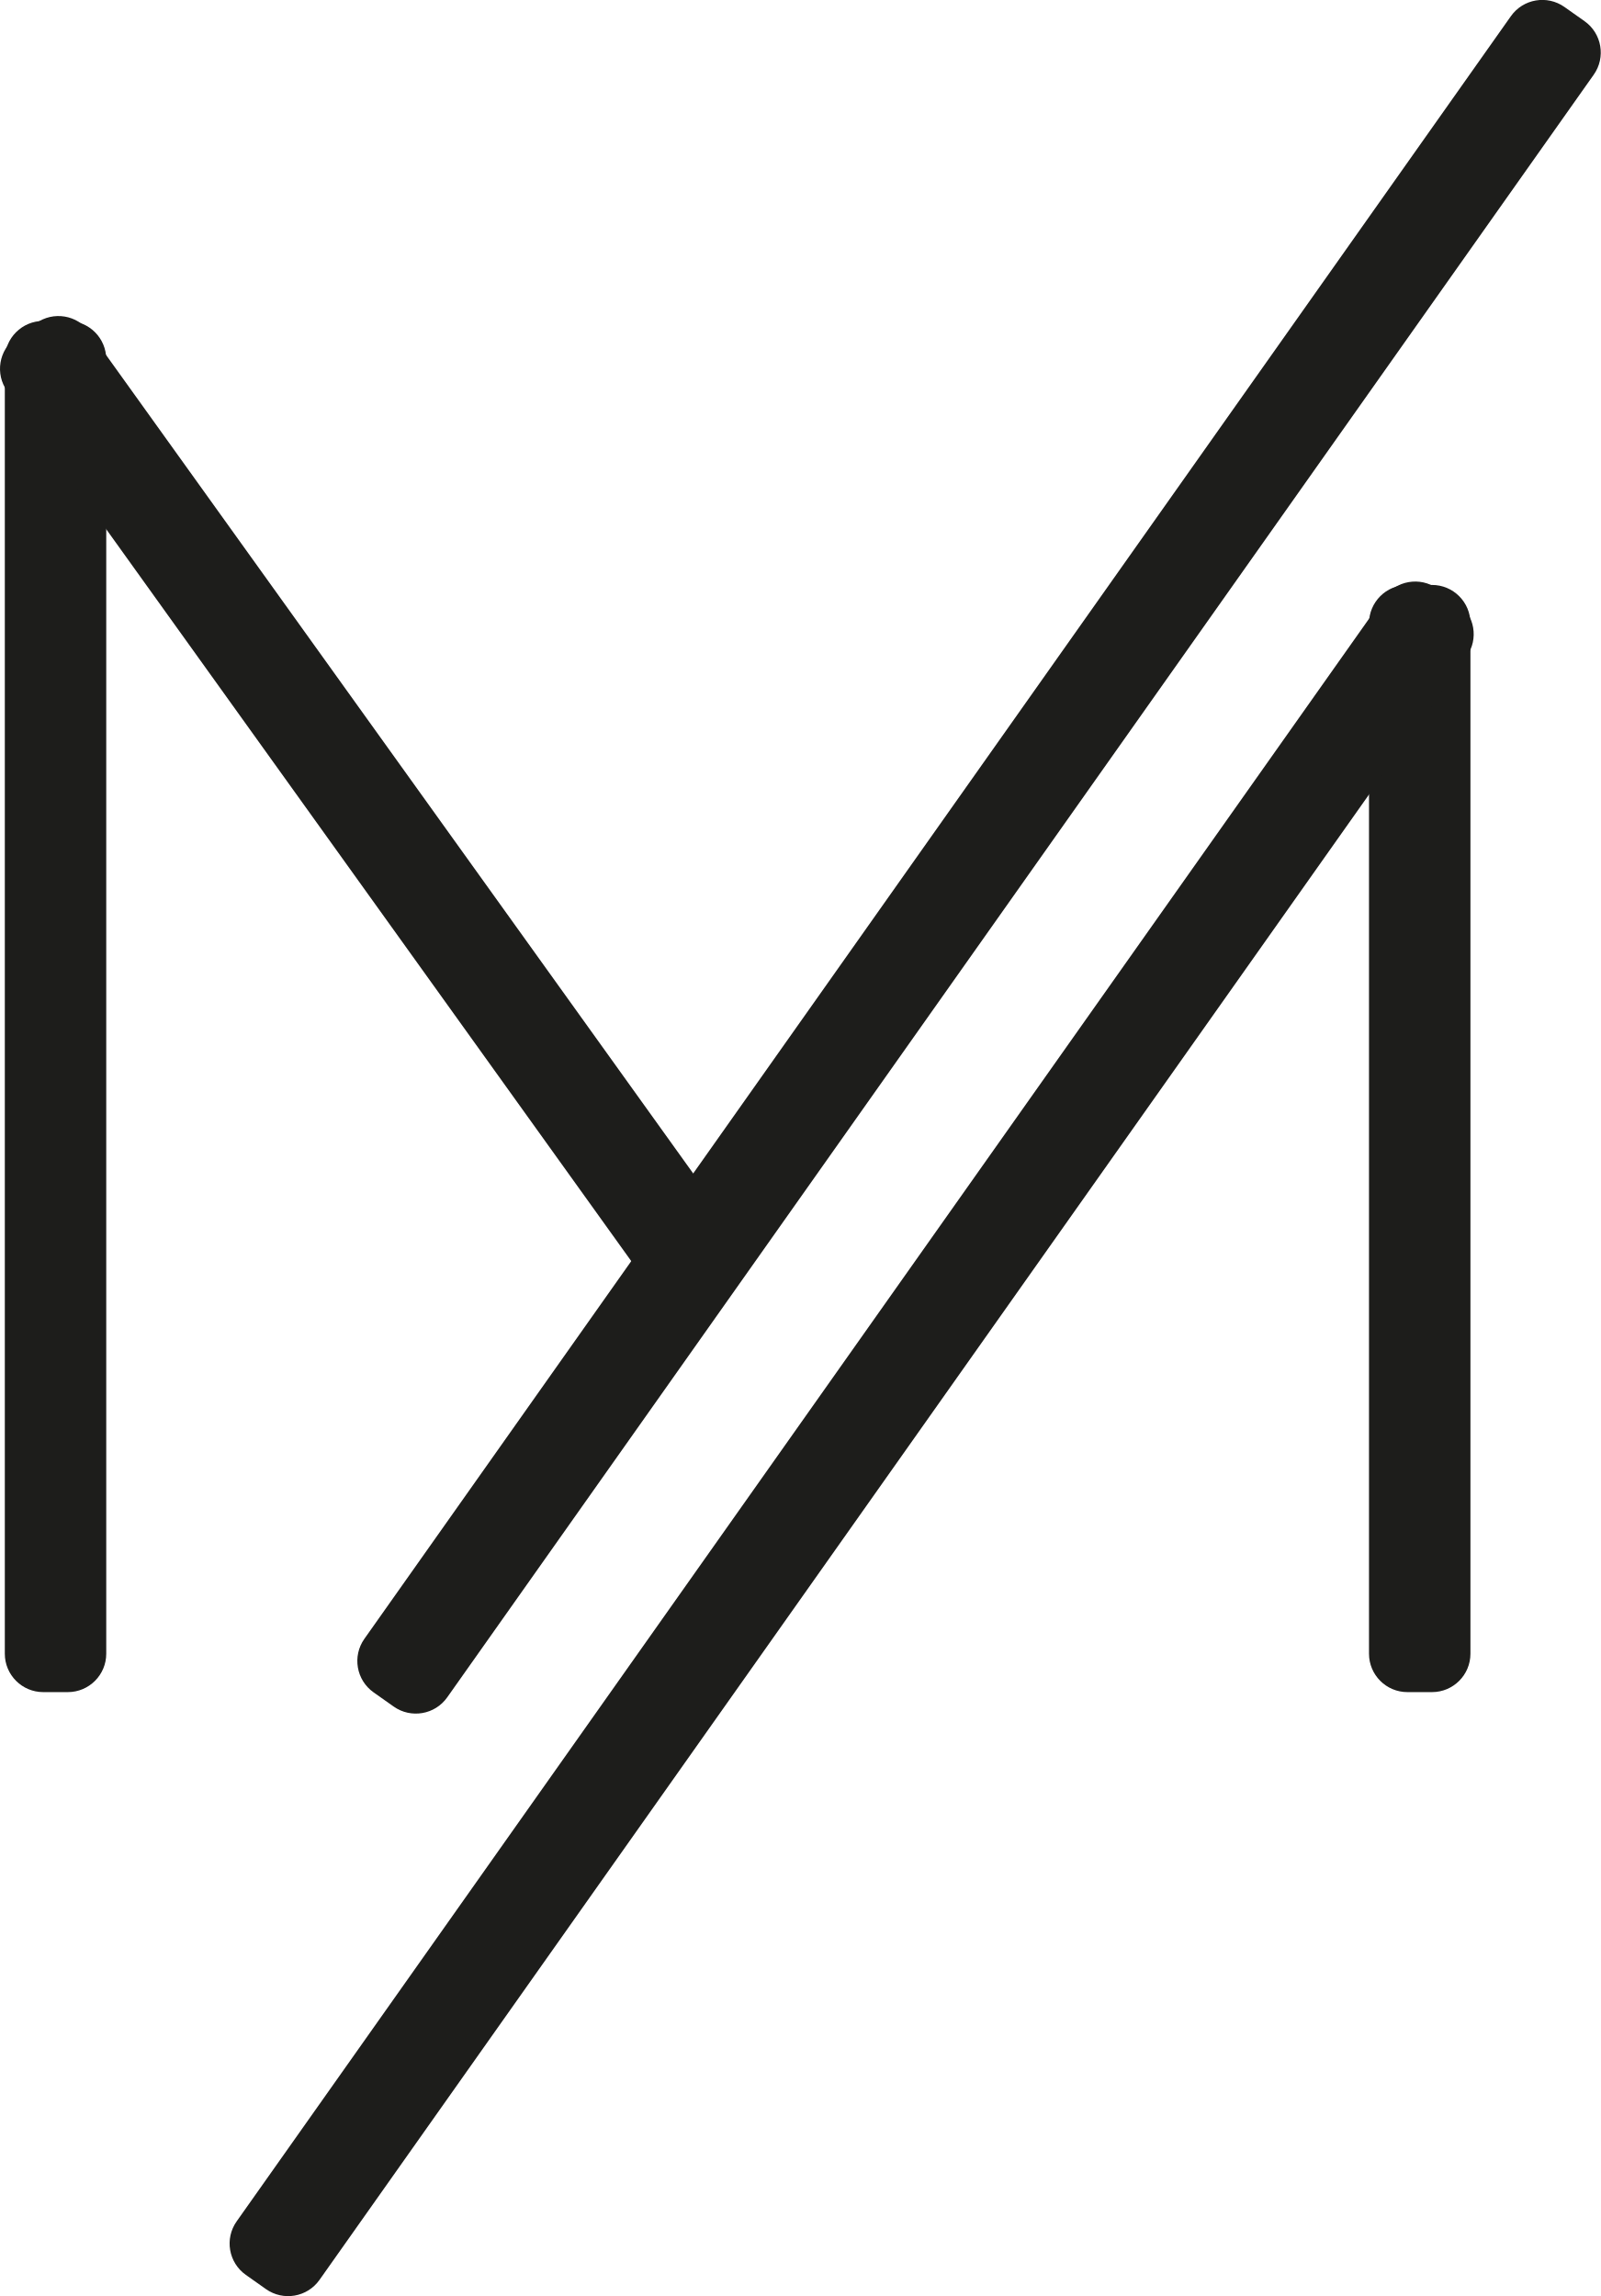
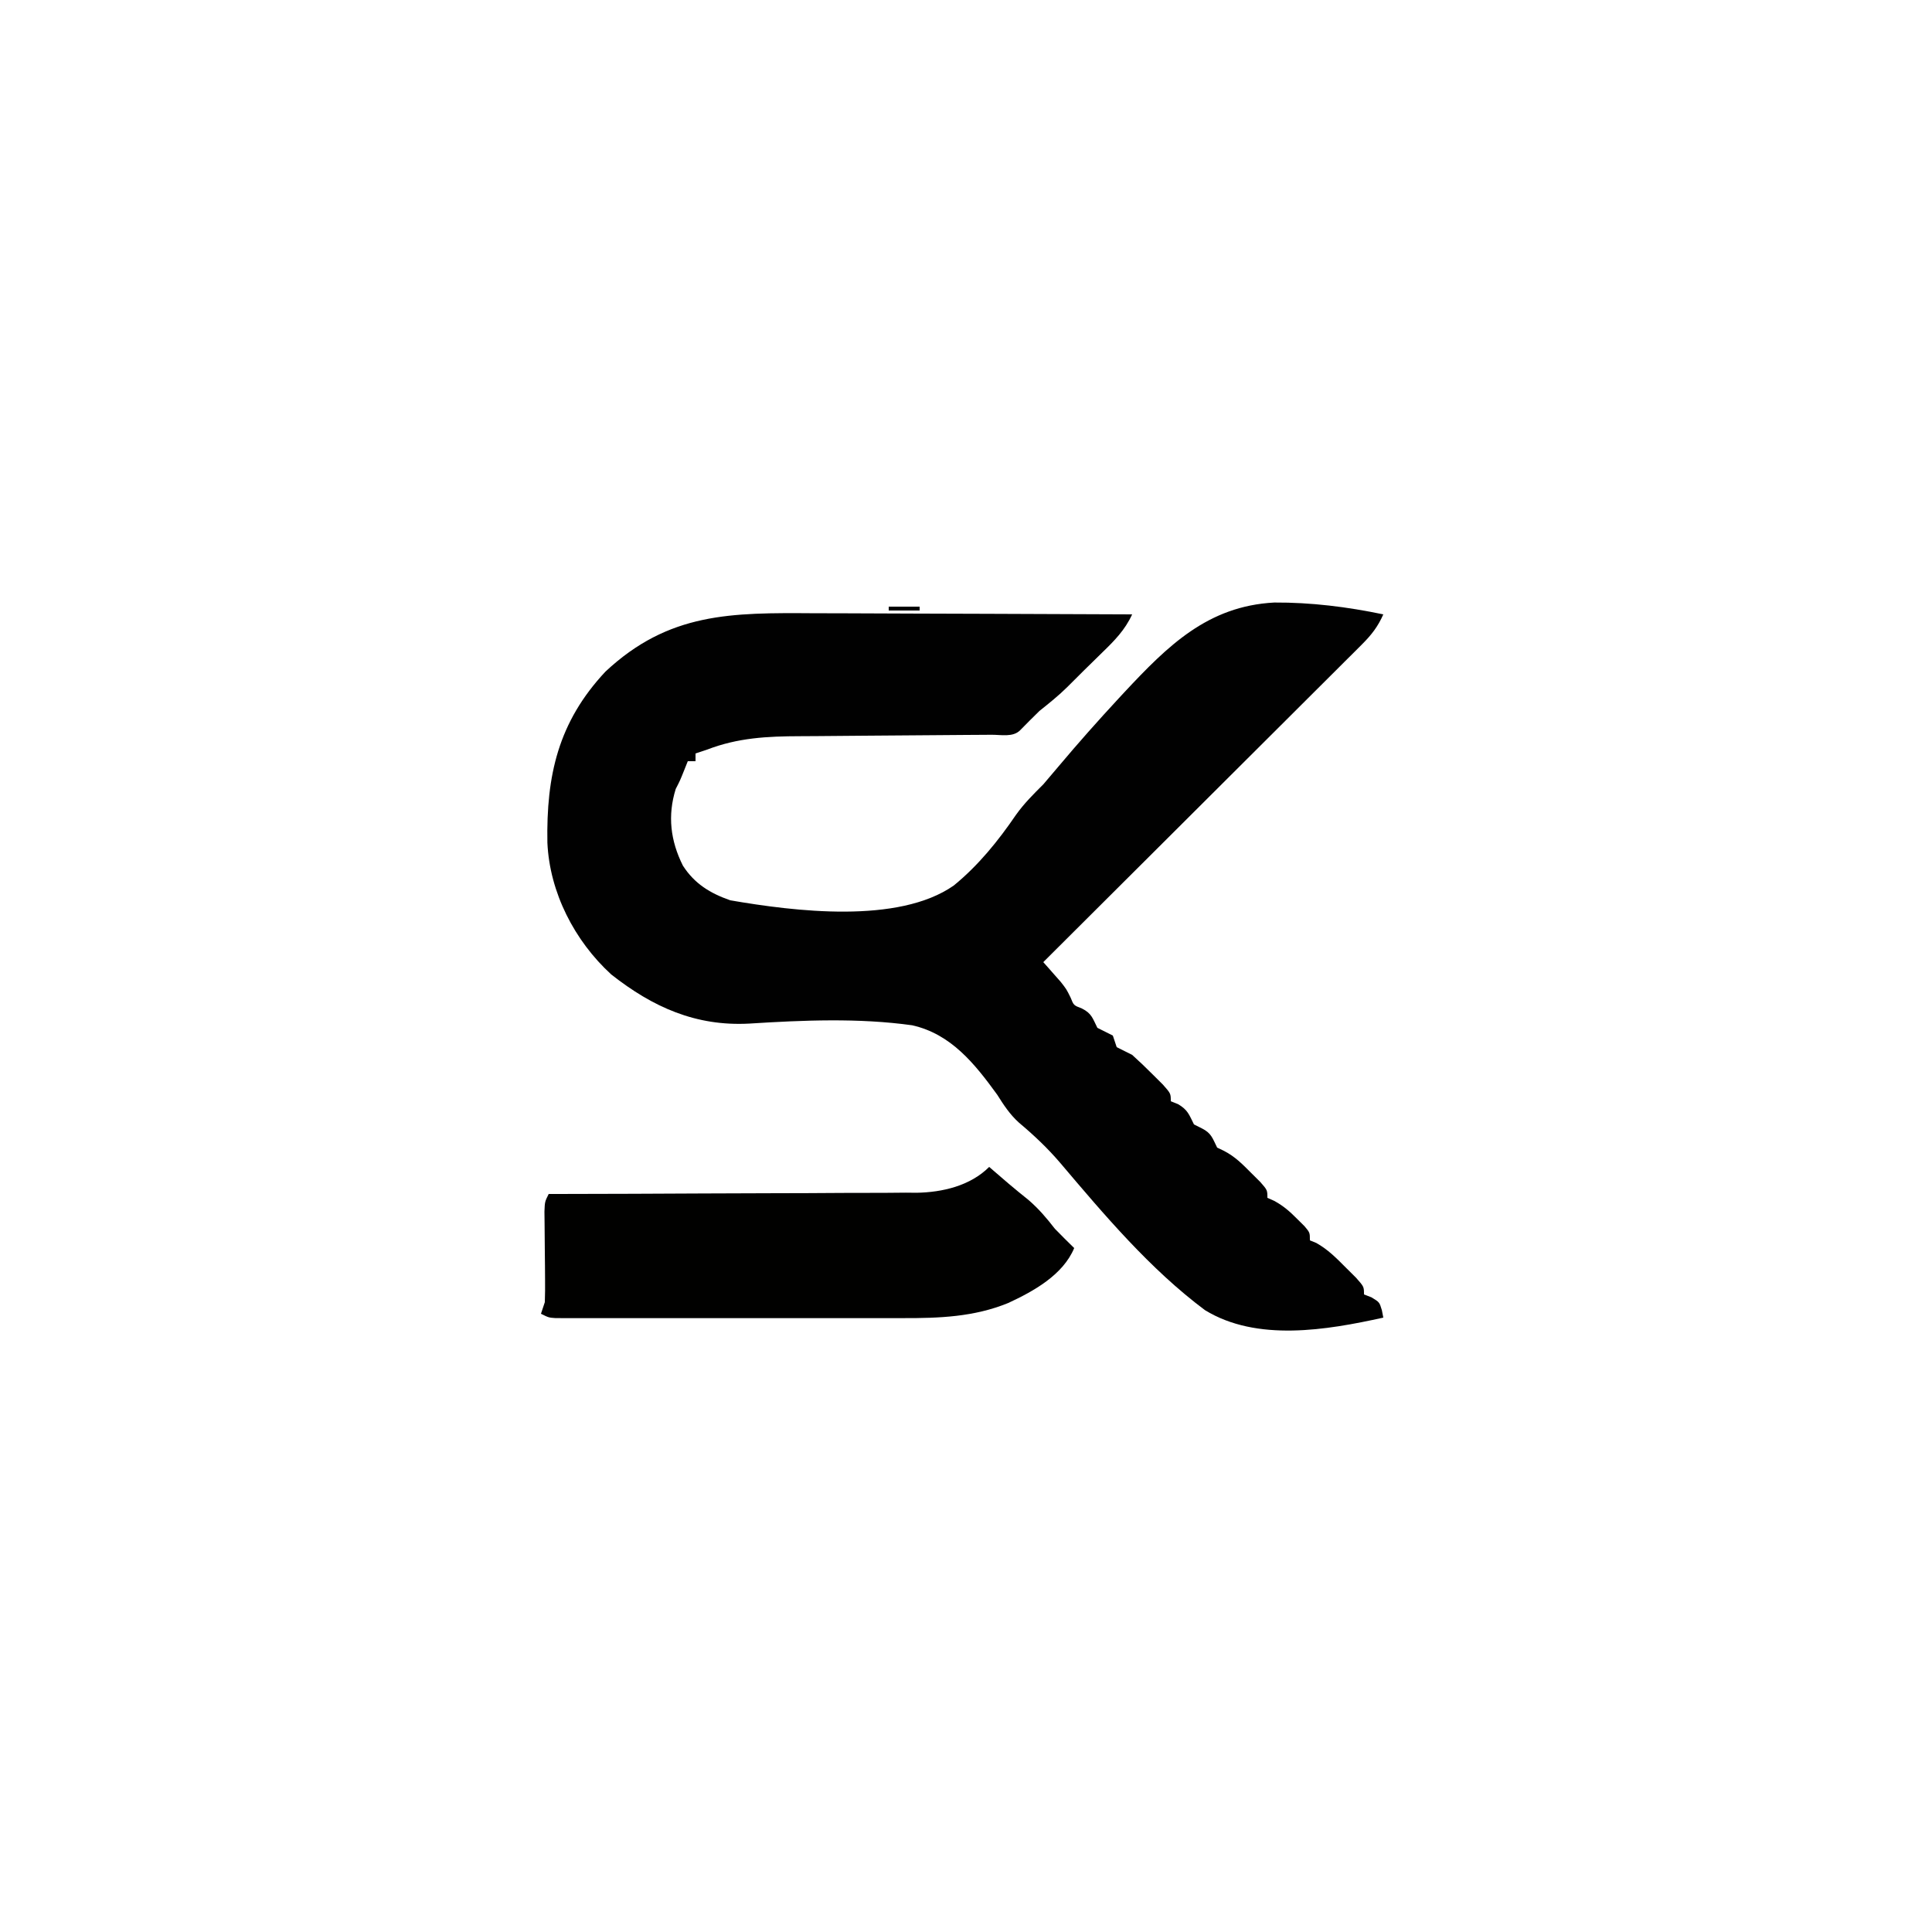
- <svg xmlns="http://www.w3.org/2000/svg" viewBox="0 0 156.24 224.13">
-   <defs>
-     <style>.cls-1{fill:#1d1d1b;}</style>
-   </defs>
-   <g id="Layer_2" data-name="Layer 2">
-     <g id="Layer_5" data-name="Layer 5">
-       <rect class="cls-1" x="0.47" y="31.33" width="9.9" height="133.85" rx="3.75" />
-       <rect class="cls-1" x="133.62" y="57.1" width="9.9" height="108.08" rx="3.75" />
-       <rect class="cls-1" x="30.39" y="21.71" width="9.9" height="112.54" rx="3.75" transform="translate(-38.83 35.21) rotate(-35.65)" />
-       <rect class="cls-1" x="90.6" y="-17.08" width="9.9" height="201.44" rx="3.75" transform="translate(65.78 -39.81) rotate(35.24)" />
-       <rect class="cls-1" x="78.17" y="39.68" width="9.9" height="201.55" rx="3.75" transform="translate(96.28 -22.22) rotate(35.24)" />
-     </g>
-   </g>
+ <svg xmlns="http://www.w3.org/2000/svg" version="1.1" width="500" height="500">
+   <path d="M0 0 C2.38 0.006 4.761 0.01 7.141 0.013 C13.367 0.024 19.592 0.054 25.818 0.087 C32.187 0.118 38.555 0.131 44.924 0.146 C57.391 0.179 69.857 0.23 82.324 0.293 C80.453 4.378 77.705 7.138 74.512 10.23 C73.73 10.999 73.73 10.999 72.932 11.783 C71.897 12.8 70.859 13.815 69.82 14.828 C68.398 16.221 66.995 17.633 65.594 19.047 C63.292 21.325 60.852 23.271 58.324 25.293 C56.639 26.94 54.968 28.604 53.324 30.293 C51.472 32.145 48.421 31.437 45.944 31.451 C44.943 31.458 44.943 31.458 43.923 31.466 C42.469 31.477 41.015 31.485 39.56 31.492 C37.251 31.504 34.943 31.523 32.634 31.545 C26.066 31.607 19.499 31.661 12.931 31.694 C8.916 31.715 4.901 31.751 0.887 31.795 C-0.637 31.809 -2.161 31.818 -3.685 31.821 C-12.113 31.841 -19.735 32.227 -27.676 35.293 C-28.666 35.623 -29.656 35.953 -30.676 36.293 C-30.676 36.953 -30.676 37.613 -30.676 38.293 C-31.336 38.293 -31.996 38.293 -32.676 38.293 C-32.965 39.015 -33.253 39.737 -33.551 40.48 C-34.676 43.293 -34.676 43.293 -35.801 45.48 C-37.951 52.393 -37.159 58.889 -33.945 65.316 C-30.935 70.003 -26.892 72.475 -21.676 74.293 C-5.138 77.146 21.782 80.521 36.165 70.46 C42.53 65.262 47.655 58.922 52.271 52.156 C54.402 49.184 56.732 46.871 59.324 44.293 C60.639 42.767 61.94 41.23 63.233 39.686 C68.307 33.65 73.526 27.763 78.887 21.98 C79.365 21.465 79.843 20.949 80.335 20.418 C91.525 8.453 101.856 -1.858 119.108 -2.773 C128.618 -2.826 138.029 -1.65 147.324 0.293 C145.922 3.464 144.268 5.597 141.819 8.039 C141.092 8.768 140.366 9.497 139.618 10.248 C138.821 11.038 138.024 11.828 137.203 12.642 C136.364 13.481 135.524 14.32 134.66 15.185 C132.362 17.482 130.06 19.774 127.756 22.064 C125.347 24.461 122.944 26.862 120.541 29.263 C115.99 33.808 111.435 38.347 106.877 42.884 C101.688 48.05 96.505 53.223 91.322 58.395 C80.663 69.034 69.996 79.666 59.324 90.293 C59.734 90.752 60.144 91.211 60.566 91.684 C61.105 92.297 61.644 92.911 62.199 93.543 C62.733 94.146 63.267 94.75 63.816 95.371 C65.324 97.293 65.324 97.293 66.395 99.465 C67.187 101.472 67.187 101.472 69.324 102.293 C71.853 103.557 72.088 104.821 73.324 107.293 C74.649 107.976 75.982 108.644 77.324 109.293 C77.654 110.283 77.984 111.273 78.324 112.293 C79.655 112.964 80.989 113.63 82.324 114.293 C84.123 115.907 85.87 117.579 87.574 119.293 C88.912 120.623 88.912 120.623 90.277 121.98 C92.324 124.293 92.324 124.293 92.324 126.293 C92.943 126.54 93.562 126.788 94.199 127.043 C96.728 128.53 97.043 129.73 98.324 132.293 C98.984 132.623 99.644 132.953 100.324 133.293 C102.853 134.557 103.088 135.821 104.324 138.293 C104.907 138.571 105.49 138.85 106.09 139.137 C108.934 140.609 110.821 142.525 113.074 144.793 C114.273 145.984 114.273 145.984 115.496 147.199 C117.324 149.293 117.324 149.293 117.324 151.293 C117.907 151.551 118.49 151.809 119.09 152.074 C121.505 153.391 123.142 154.844 125.074 156.793 C125.688 157.401 126.301 158.01 126.934 158.637 C128.324 160.293 128.324 160.293 128.324 162.293 C128.876 162.52 129.428 162.747 129.996 162.98 C133.011 164.68 135.137 166.841 137.574 169.293 C138.912 170.623 138.912 170.623 140.277 171.98 C142.324 174.293 142.324 174.293 142.324 176.293 C143.283 176.664 143.283 176.664 144.262 177.043 C146.324 178.293 146.324 178.293 146.953 180.371 C147.137 181.322 147.137 181.322 147.324 182.293 C132.661 185.532 114.617 188.606 101.159 180.352 C86.923 169.706 75.121 155.714 63.681 142.219 C60.383 138.368 56.903 135.088 53.027 131.834 C50.675 129.705 49.091 127.29 47.41 124.613 C41.599 116.609 35.465 108.891 25.381 106.634 C11.504 104.704 -2.837 105.313 -16.784 106.198 C-30.592 106.932 -41.72 101.961 -52.488 93.48 C-62.001 84.78 -68.433 72.252 -69.012 59.375 C-69.311 41.99 -66.22 28.176 -53.988 15.105 C-37.563 -0.246 -21.427 -0.149 0 0 Z " fill="#010101" transform="translate(210.6758,158.707)" />
+   <path d="M0 0 C0.436 0.375 0.871 0.75 1.32 1.137 C2.214 1.904 2.214 1.904 3.125 2.688 C3.763 3.237 4.401 3.786 5.059 4.352 C6.747 5.785 8.461 7.176 10.188 8.562 C12.861 10.88 14.84 13.213 17 16 C18.648 17.685 20.31 19.357 22 21 C19.105 27.949 11.504 32.172 4.898 35.227 C-3.929 38.823 -12.858 39.15 -22.24 39.129 C-23.233 39.131 -24.225 39.133 -25.248 39.135 C-28.507 39.139 -31.765 39.136 -35.023 39.133 C-37.294 39.133 -39.565 39.134 -41.835 39.136 C-46.581 39.137 -51.327 39.135 -56.073 39.13 C-62.166 39.125 -68.259 39.128 -74.353 39.134 C-79.035 39.138 -83.717 39.136 -88.399 39.134 C-90.647 39.133 -92.895 39.134 -95.143 39.136 C-98.274 39.139 -101.405 39.135 -104.537 39.129 C-105.471 39.131 -106.405 39.133 -107.367 39.136 C-108.216 39.133 -109.066 39.13 -109.941 39.127 C-110.681 39.127 -111.421 39.126 -112.183 39.126 C-114 39 -114 39 -116 38 C-115.67 37.01 -115.34 36.02 -115 35 C-114.929 33.031 -114.916 31.06 -114.938 29.09 C-114.945 27.935 -114.953 26.781 -114.961 25.592 C-114.974 24.386 -114.987 23.18 -115 21.938 C-115.025 19.551 -115.046 17.164 -115.062 14.777 C-115.074 13.718 -115.086 12.658 -115.098 11.566 C-115 9 -115 9 -114 7 C-112.098 6.998 -112.098 6.998 -110.157 6.996 C-98.181 6.979 -86.205 6.936 -74.23 6.868 C-68.073 6.834 -61.917 6.809 -55.761 6.804 C-49.815 6.8 -43.869 6.772 -37.924 6.727 C-35.66 6.714 -33.396 6.709 -31.132 6.714 C-27.951 6.719 -24.771 6.693 -21.59 6.659 C-20.2 6.672 -20.2 6.672 -18.781 6.686 C-12.121 6.57 -4.902 4.902 0 0 Z " fill="#010100" transform="translate(256,302)" />
+   <path d="M0 0 C2.64 0 5.28 0 8 0 C8 0.33 8 0.66 8 1 C5.36 1 2.72 1 0 1 C0 0.67 0 0.34 0 0 Z " fill="#000000" transform="translate(230,157)" />
+   <path d="" fill="#00FF00" transform="translate(0,0)" />
</svg>
